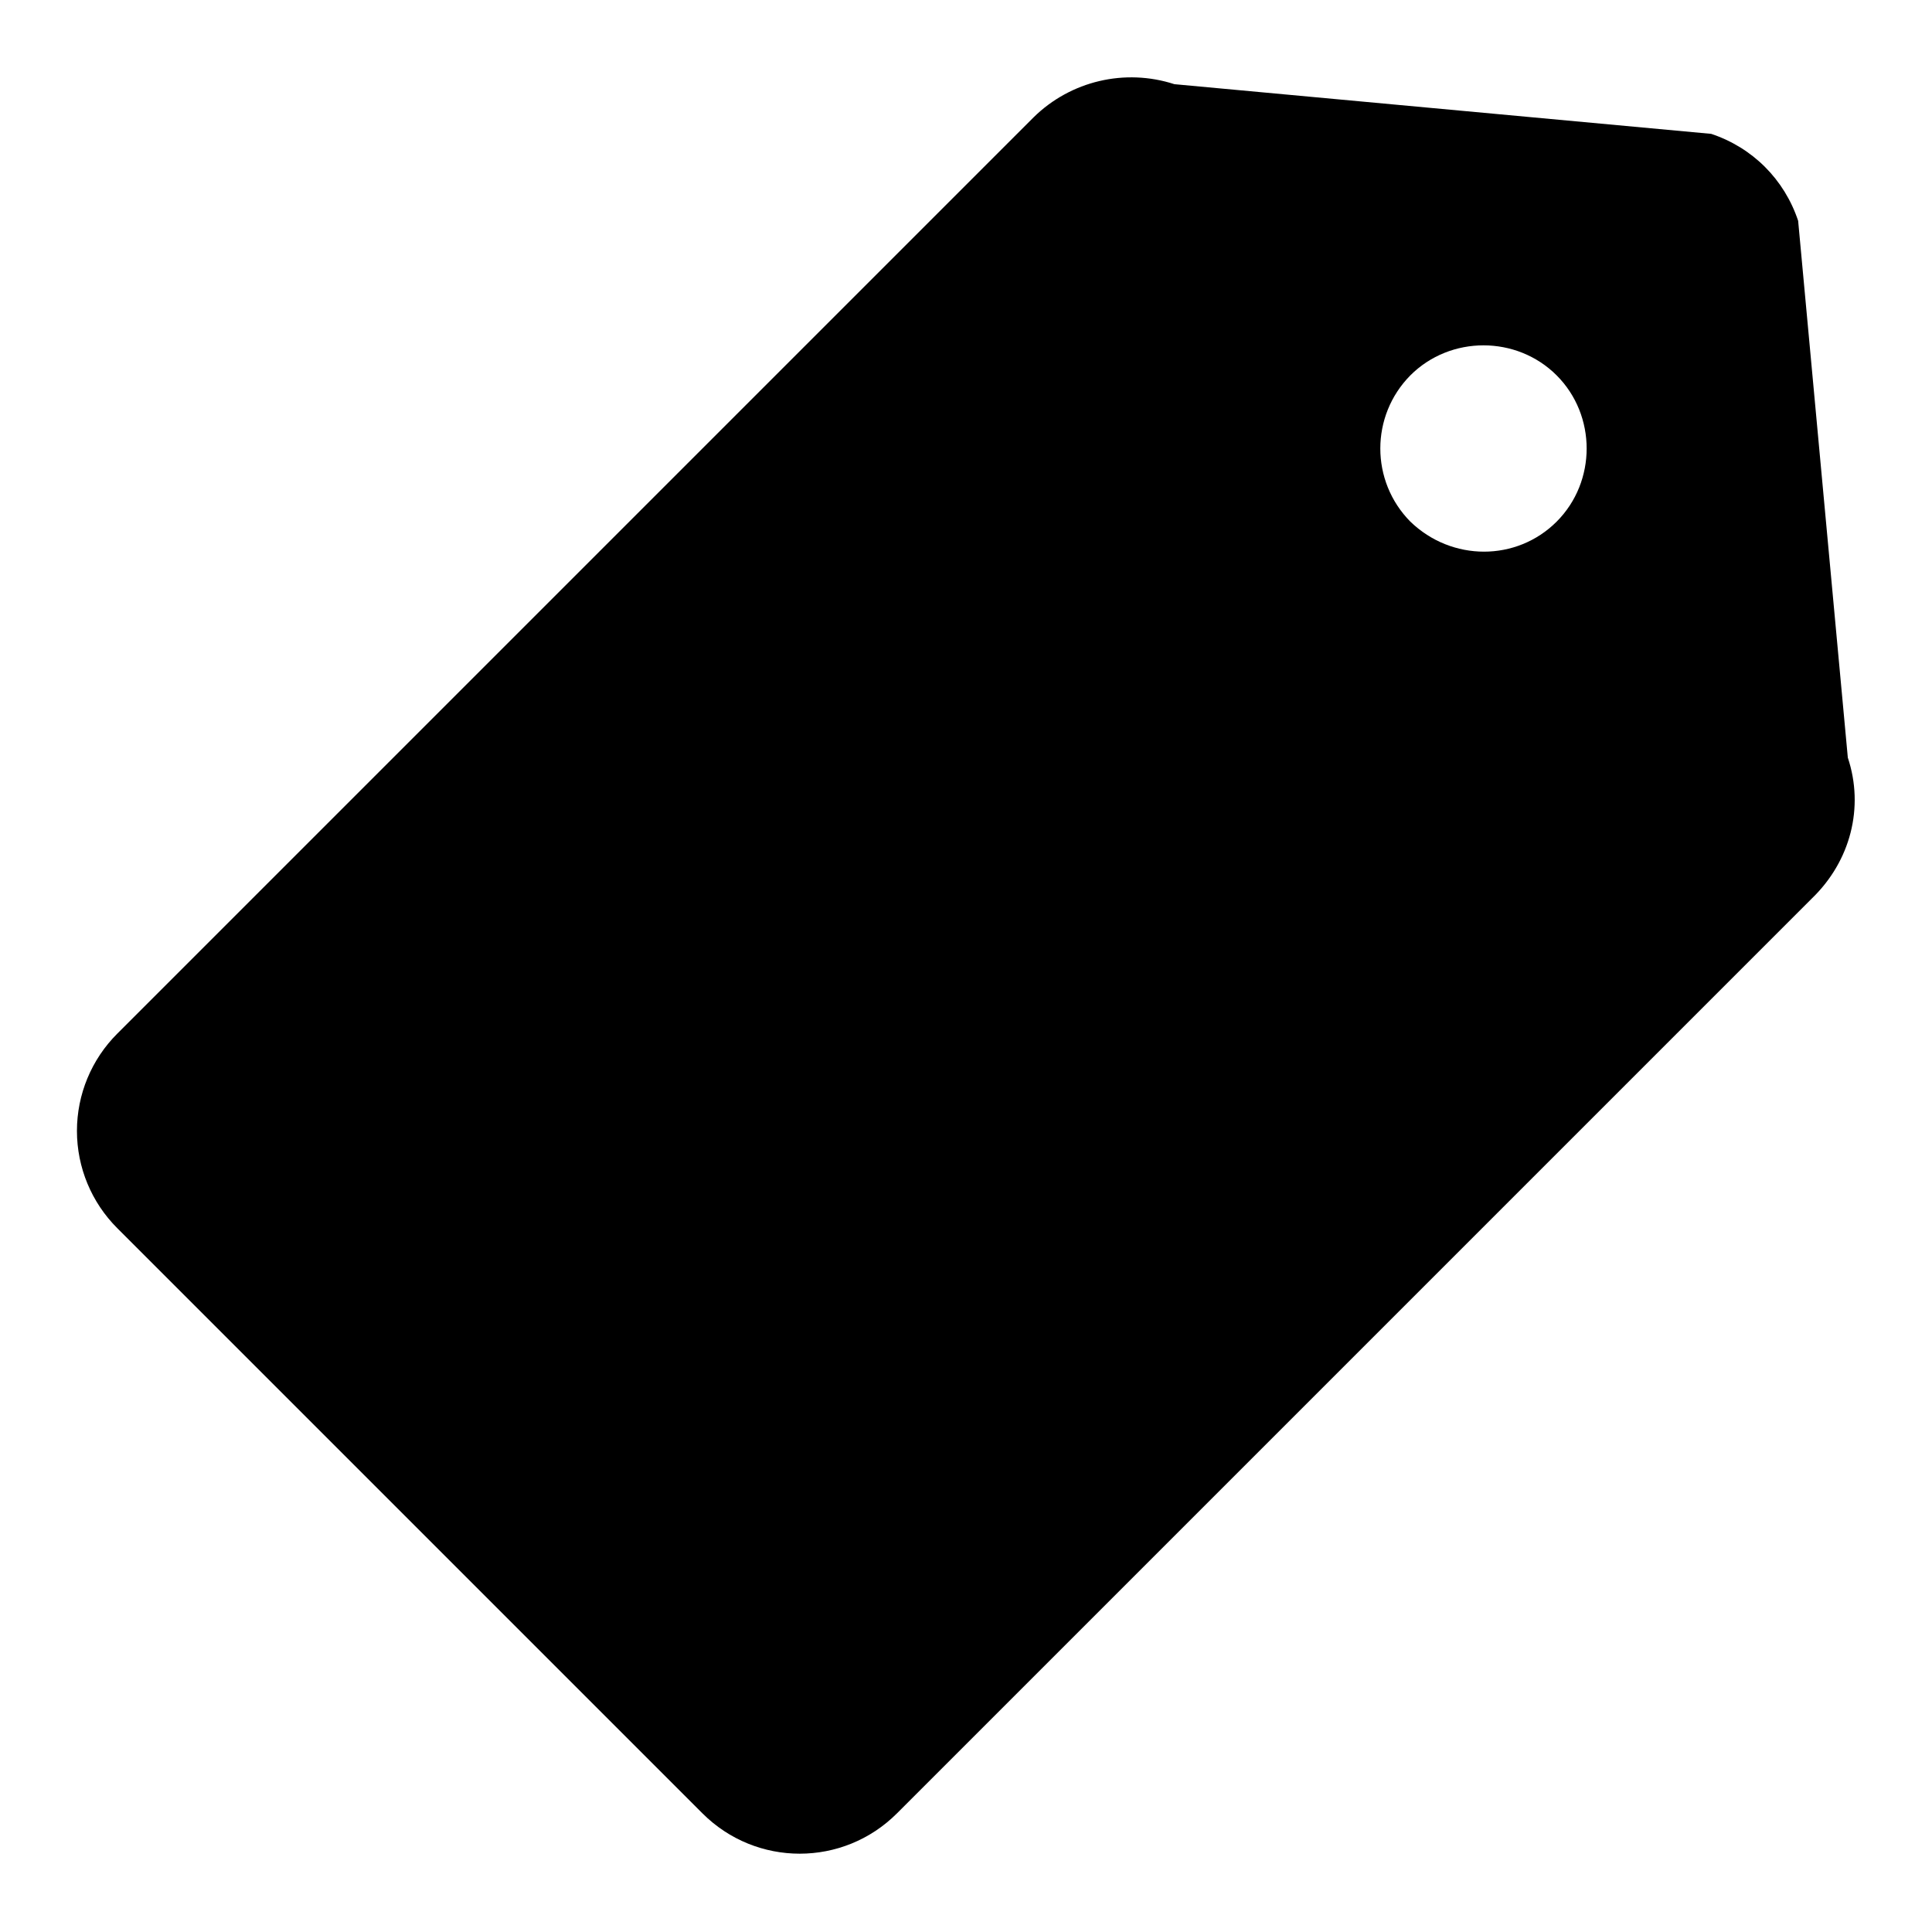
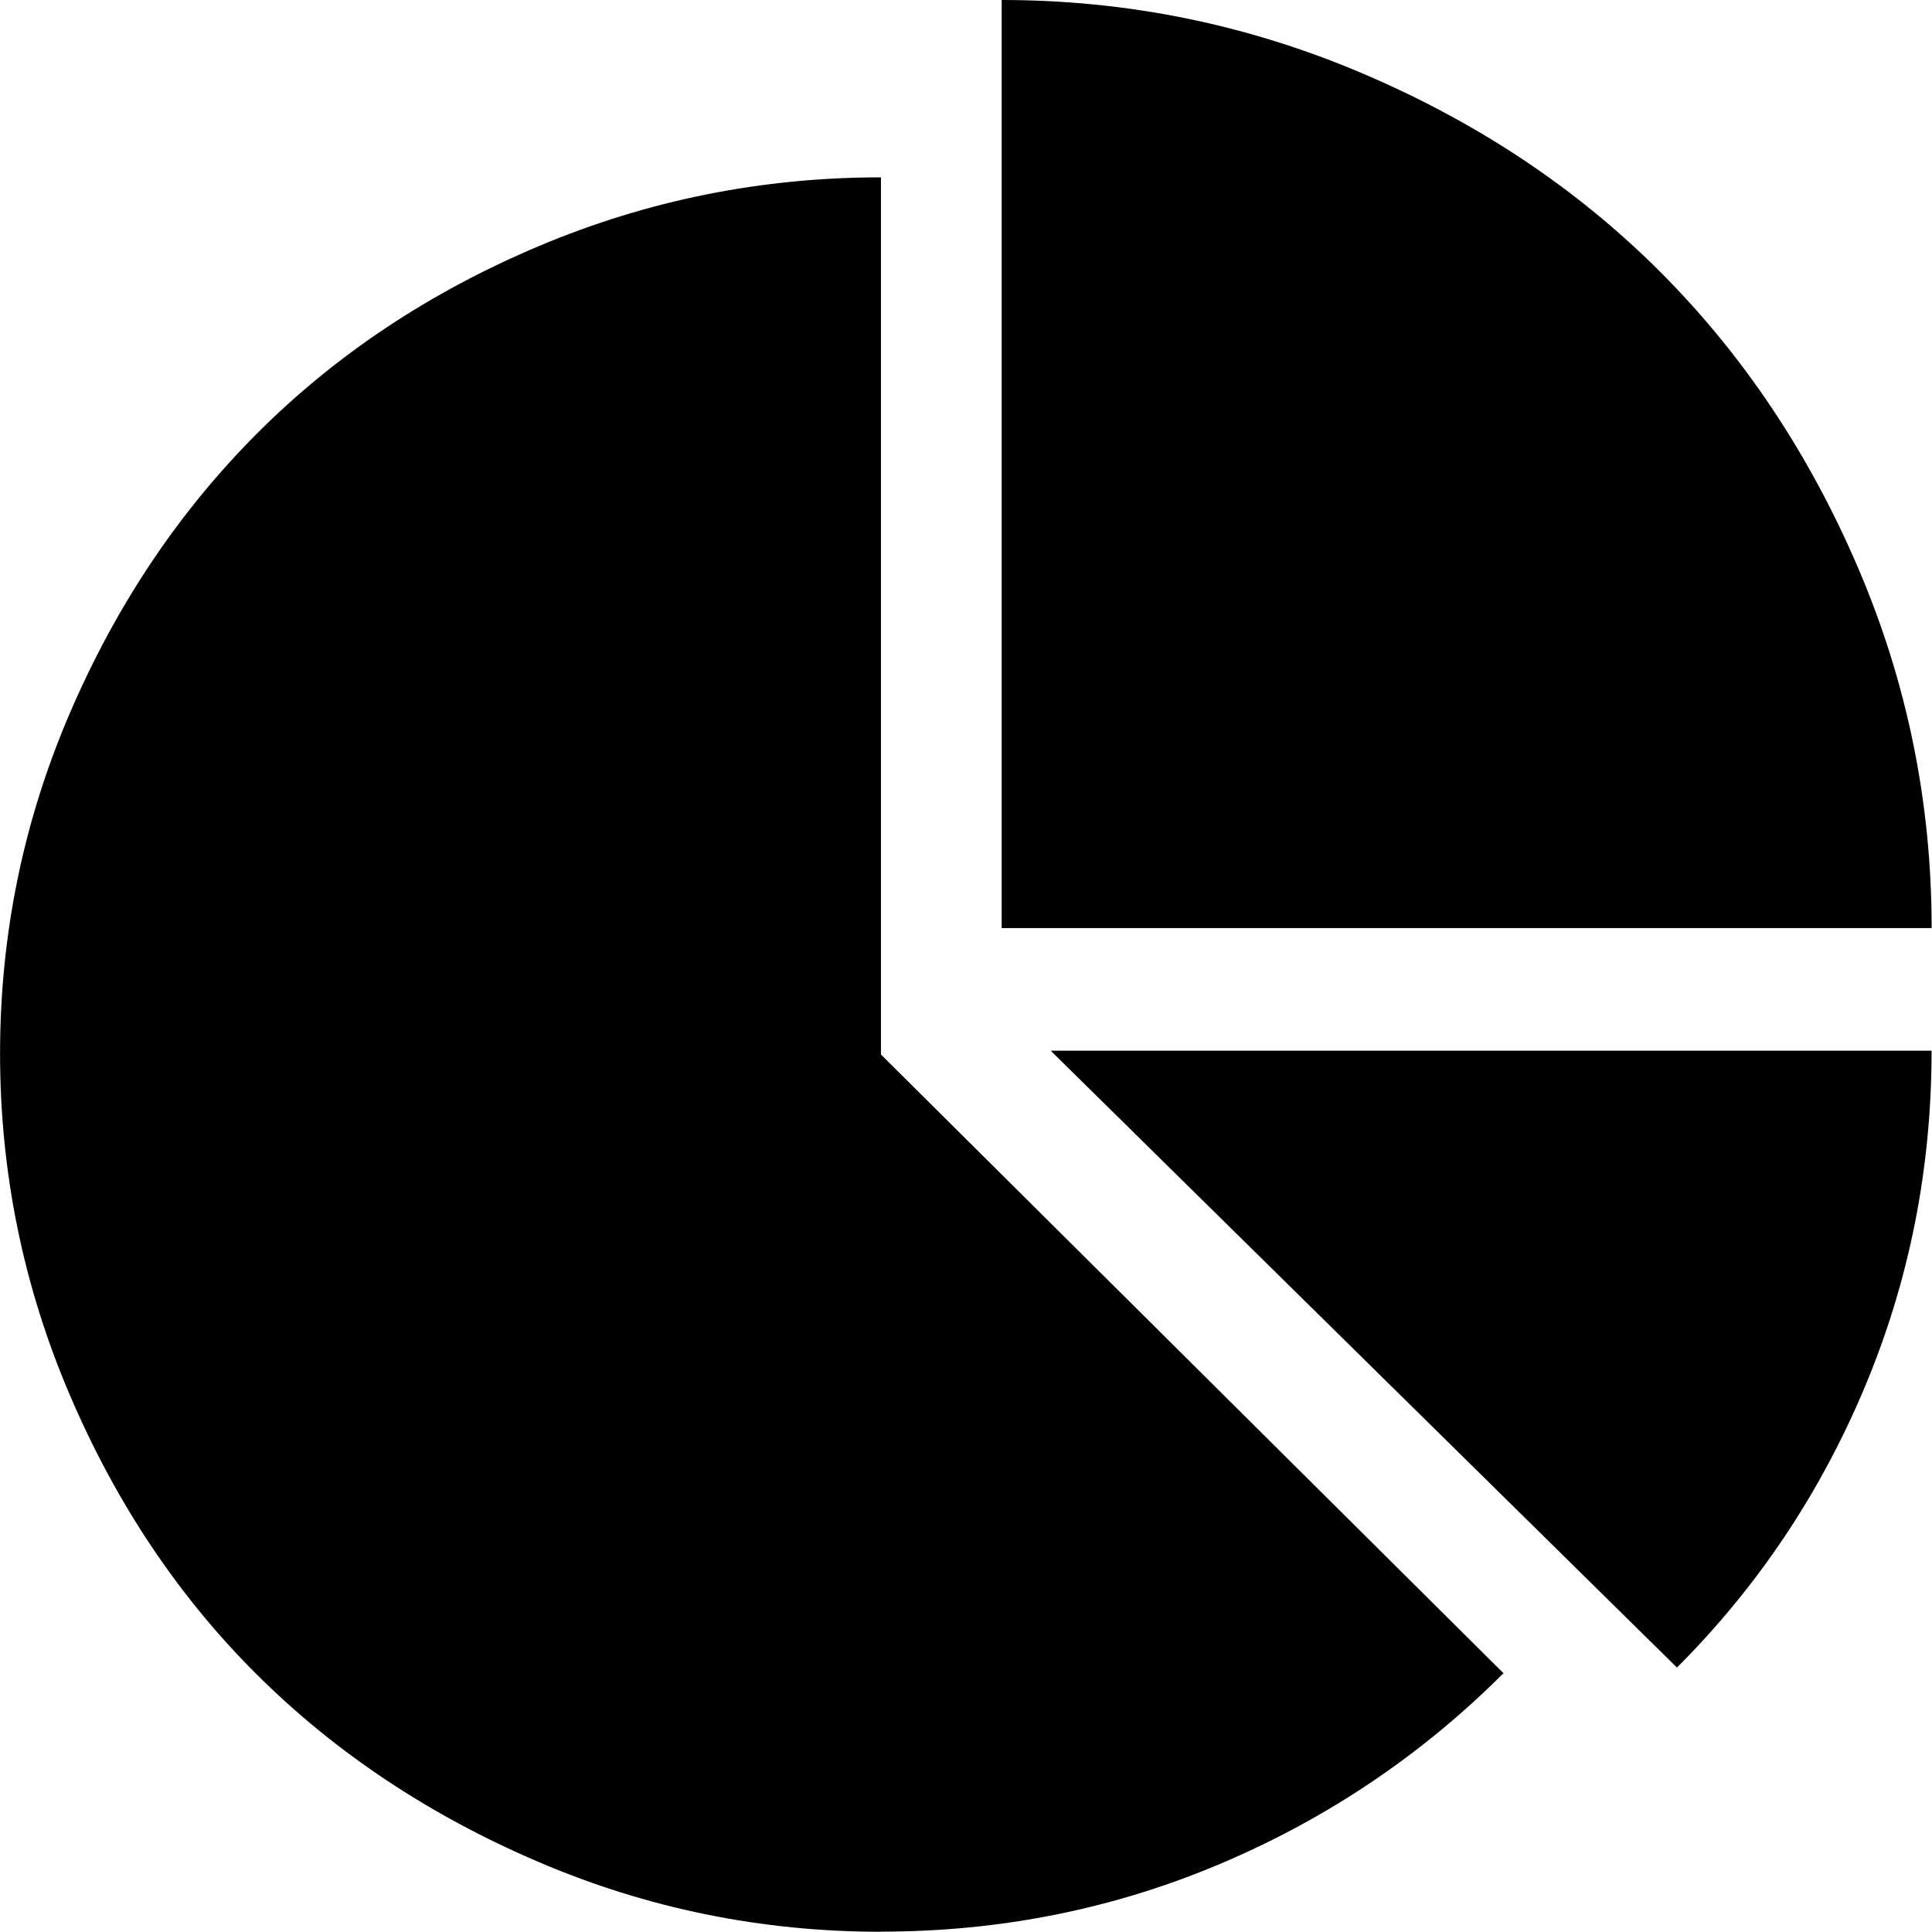
- <svg xmlns="http://www.w3.org/2000/svg" t="1585888917828" class="icon" viewBox="0 0 1024 1024" version="1.1" p-id="2239" width="200" height="200">
+ <svg xmlns="http://www.w3.org/2000/svg" t="1651501628944" class="icon" viewBox="0 0 1024 1024" version="1.1" p-id="1443" width="200" height="200">
  <defs>
    <style type="text/css" />
  </defs>
-   <path d="M979.383 401.554l-26.331-284.526c-7.314-21.943-24.137-38.766-46.08-46.08L622.446 44.617a73.874 73.874 0 0 0-74.606 17.554L62.171 547.84a72.85 72.85 0 0 0 0 103.131l310.126 310.126c28.526 28.526 74.606 28.526 103.131 0l484.937-484.937c20.48-19.749 27.794-48.274 19.017-74.606z m-231.863-125.074a55.15 55.15 0 0 1 0-77.531c21.211-21.211 56.32-21.211 77.531 0 21.211 21.211 21.211 56.32 0 77.531-21.211 21.211-55.589 21.211-77.531 0z" p-id="2240" />
+   <path d="M466.92 1023.808q94.99 0 179.966-35.993t149.988-100.973l-329.954-327.939V93.998q-94.99 0-181.47 36.505T136.486 229.493t-99.469 148.484-36.985 180.478 36.985 180.958 99.469 148.484 148.964 98.989 181.47 36.985z m63.988-531.9H1023.808q0-99.981-39.001-190.972T879.835 143.973t-157.474-104.972T530.908 0v491.908z m25.979 64.98l331.938 326.947q63.988-63.988 99.469-148.484t35.481-178.463H556.856z" p-id="1444" />
</svg>
